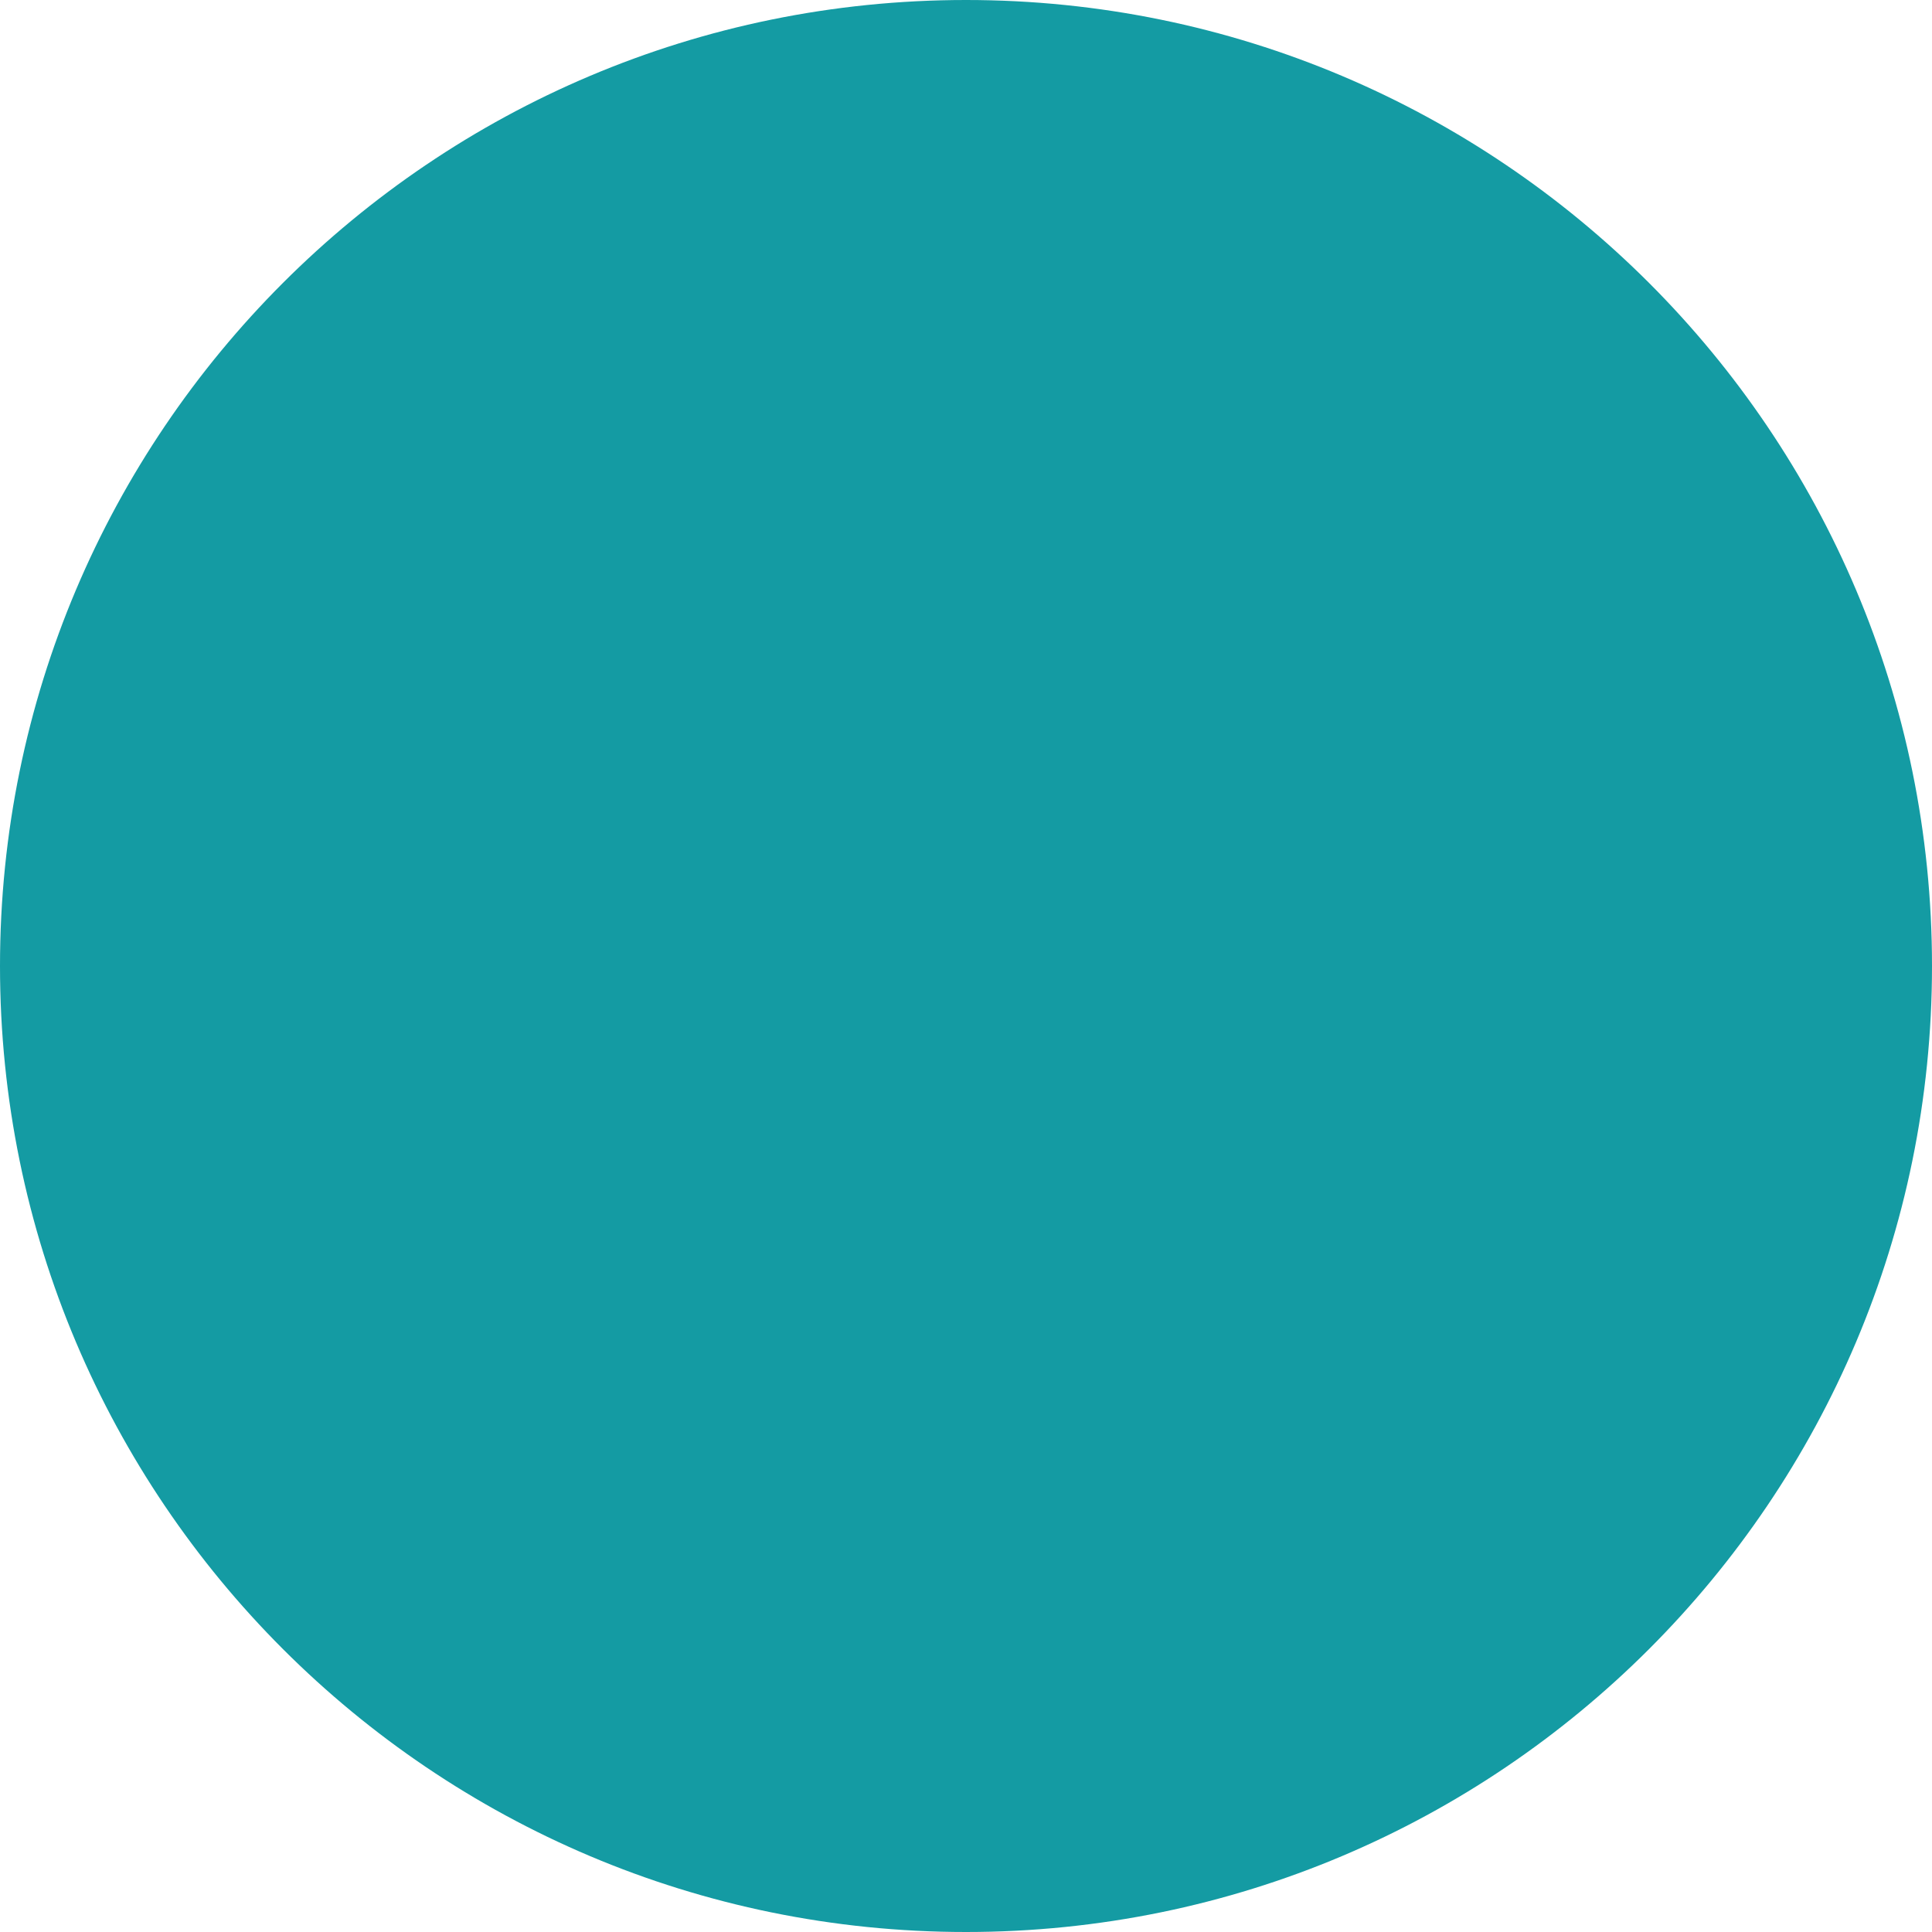
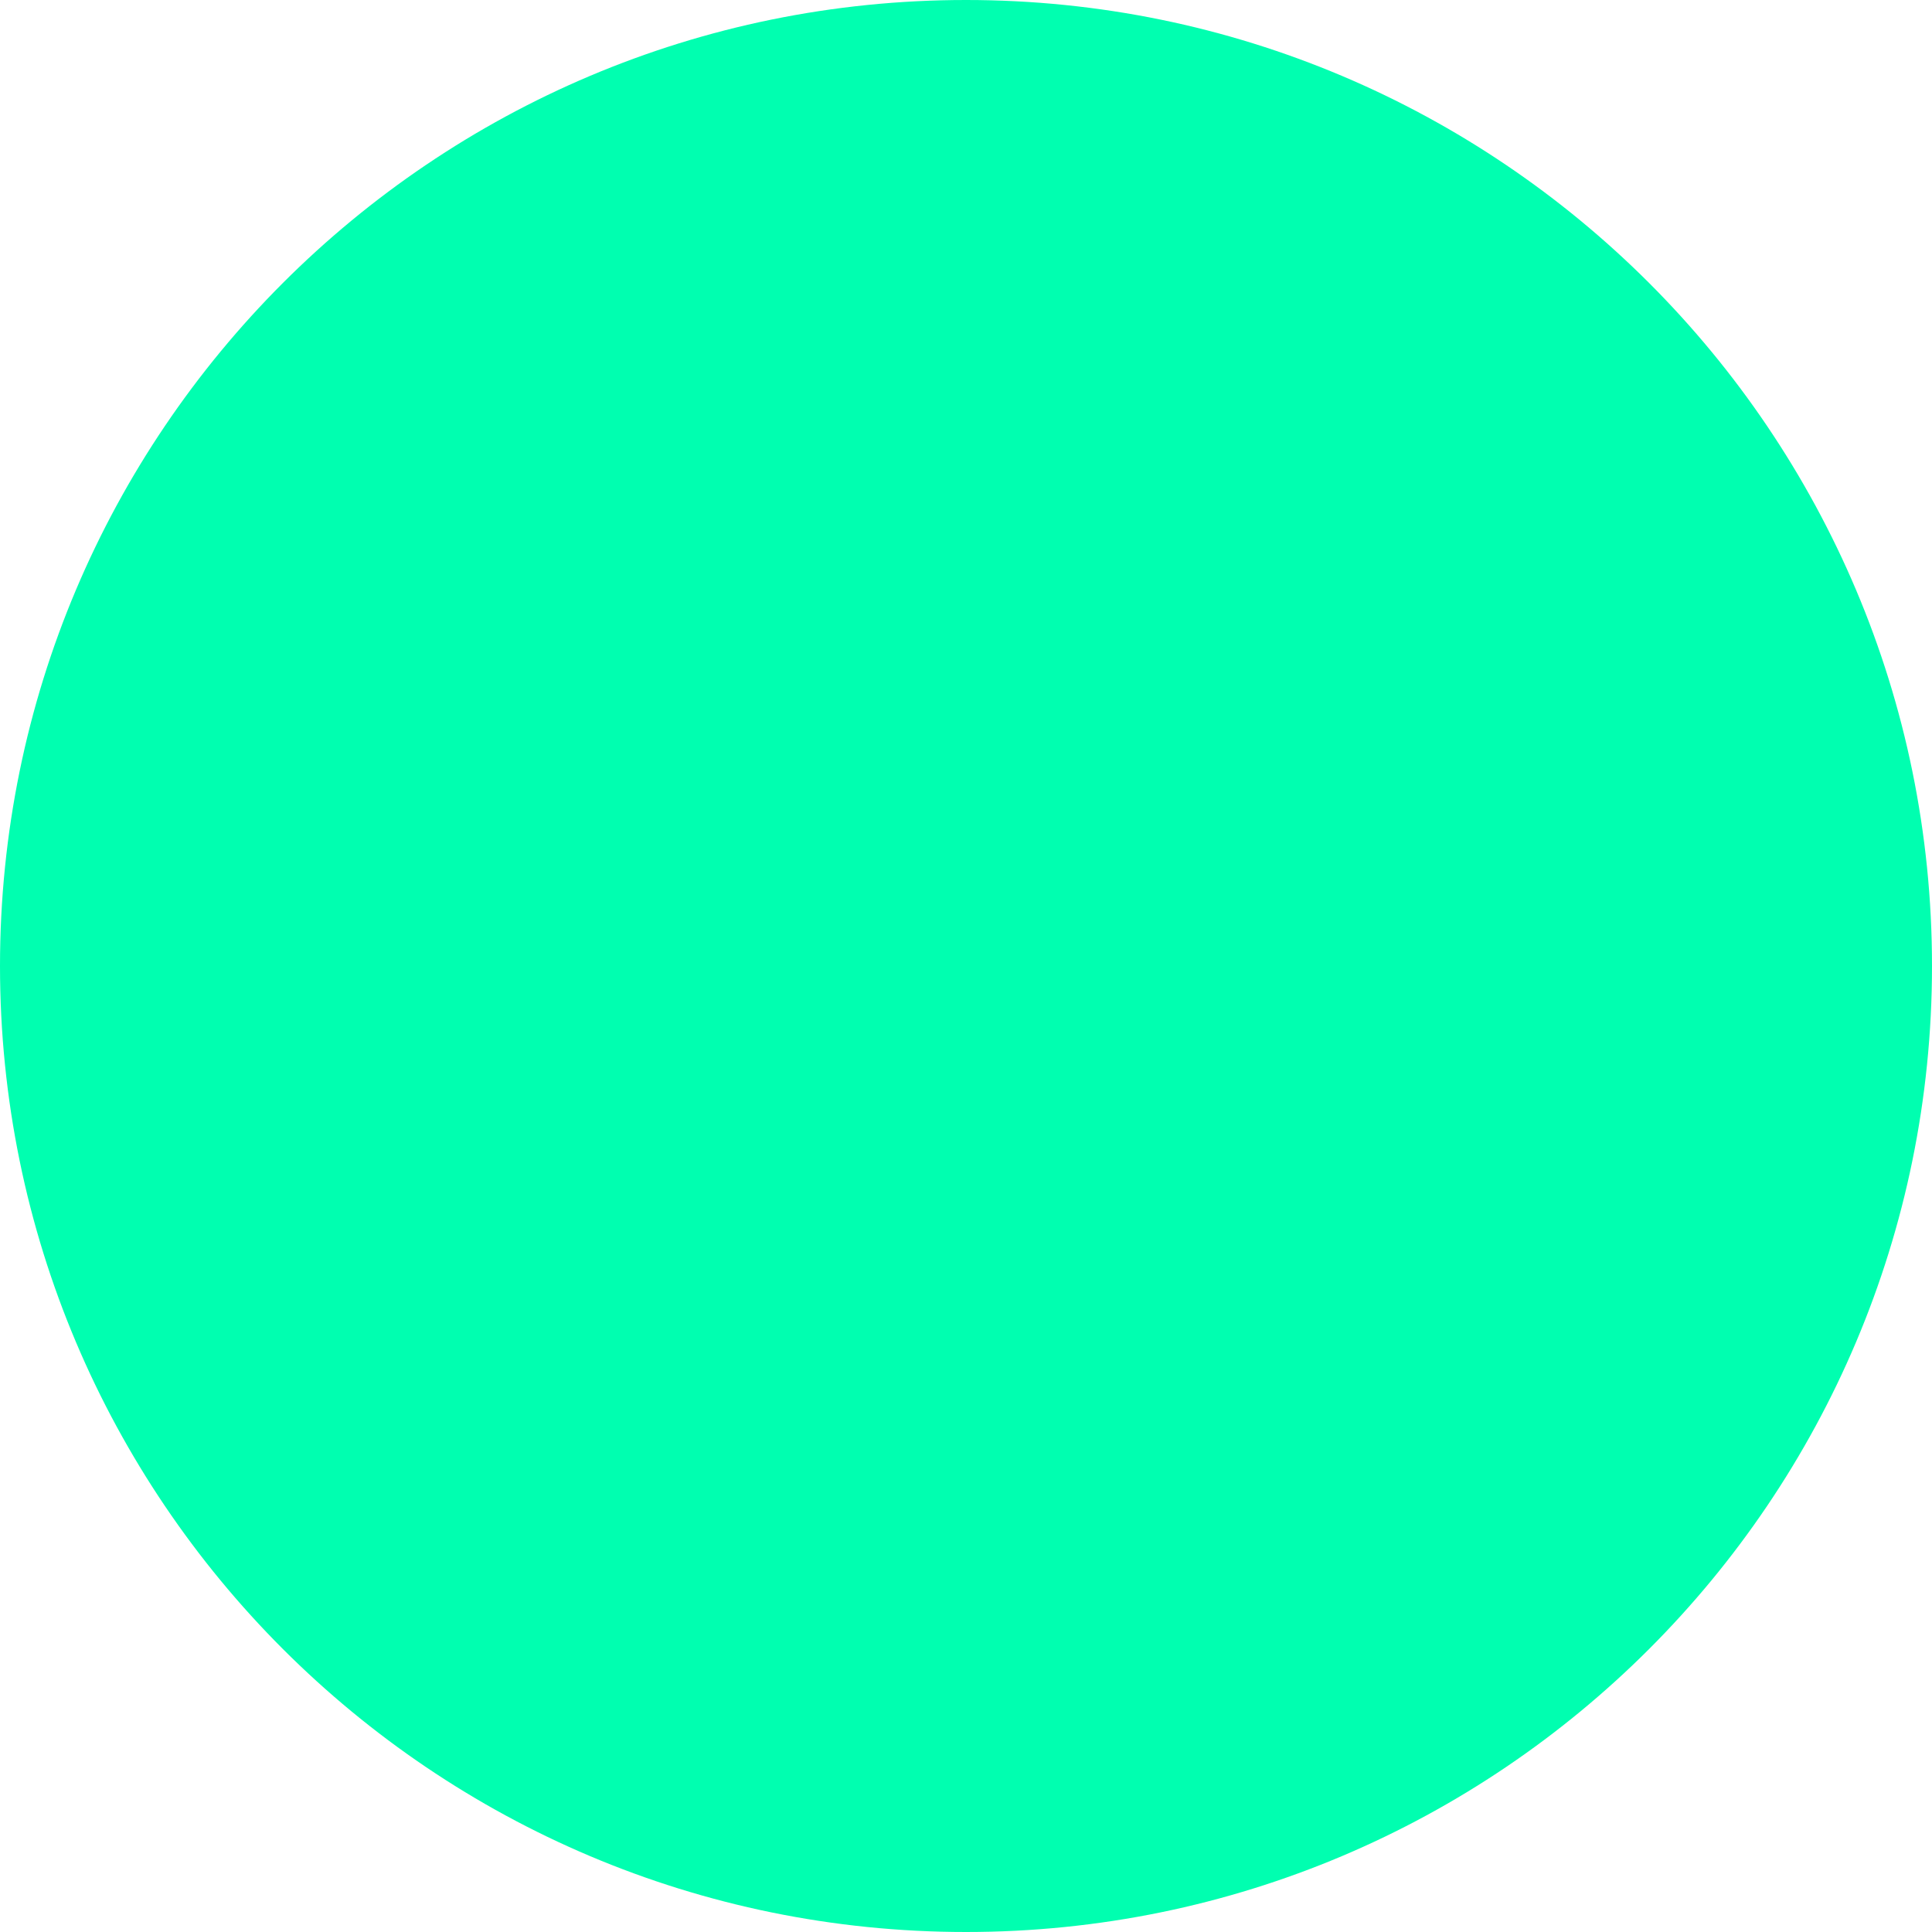
<svg xmlns="http://www.w3.org/2000/svg" width="8px" height="8px" viewBox="0 0 8 8" version="1.1">
  <g stroke="none" stroke-width="1" fill="none" fill-rule="evenodd">
-     <g transform="translate(-1117, -507)" fill="#149BA3">
+     <g transform="translate(-1117, -507)" fill="#00FFB0">
      <circle id="Oval" cx="1121" cy="511" r="4" />
    </g>
  </g>
</svg>
